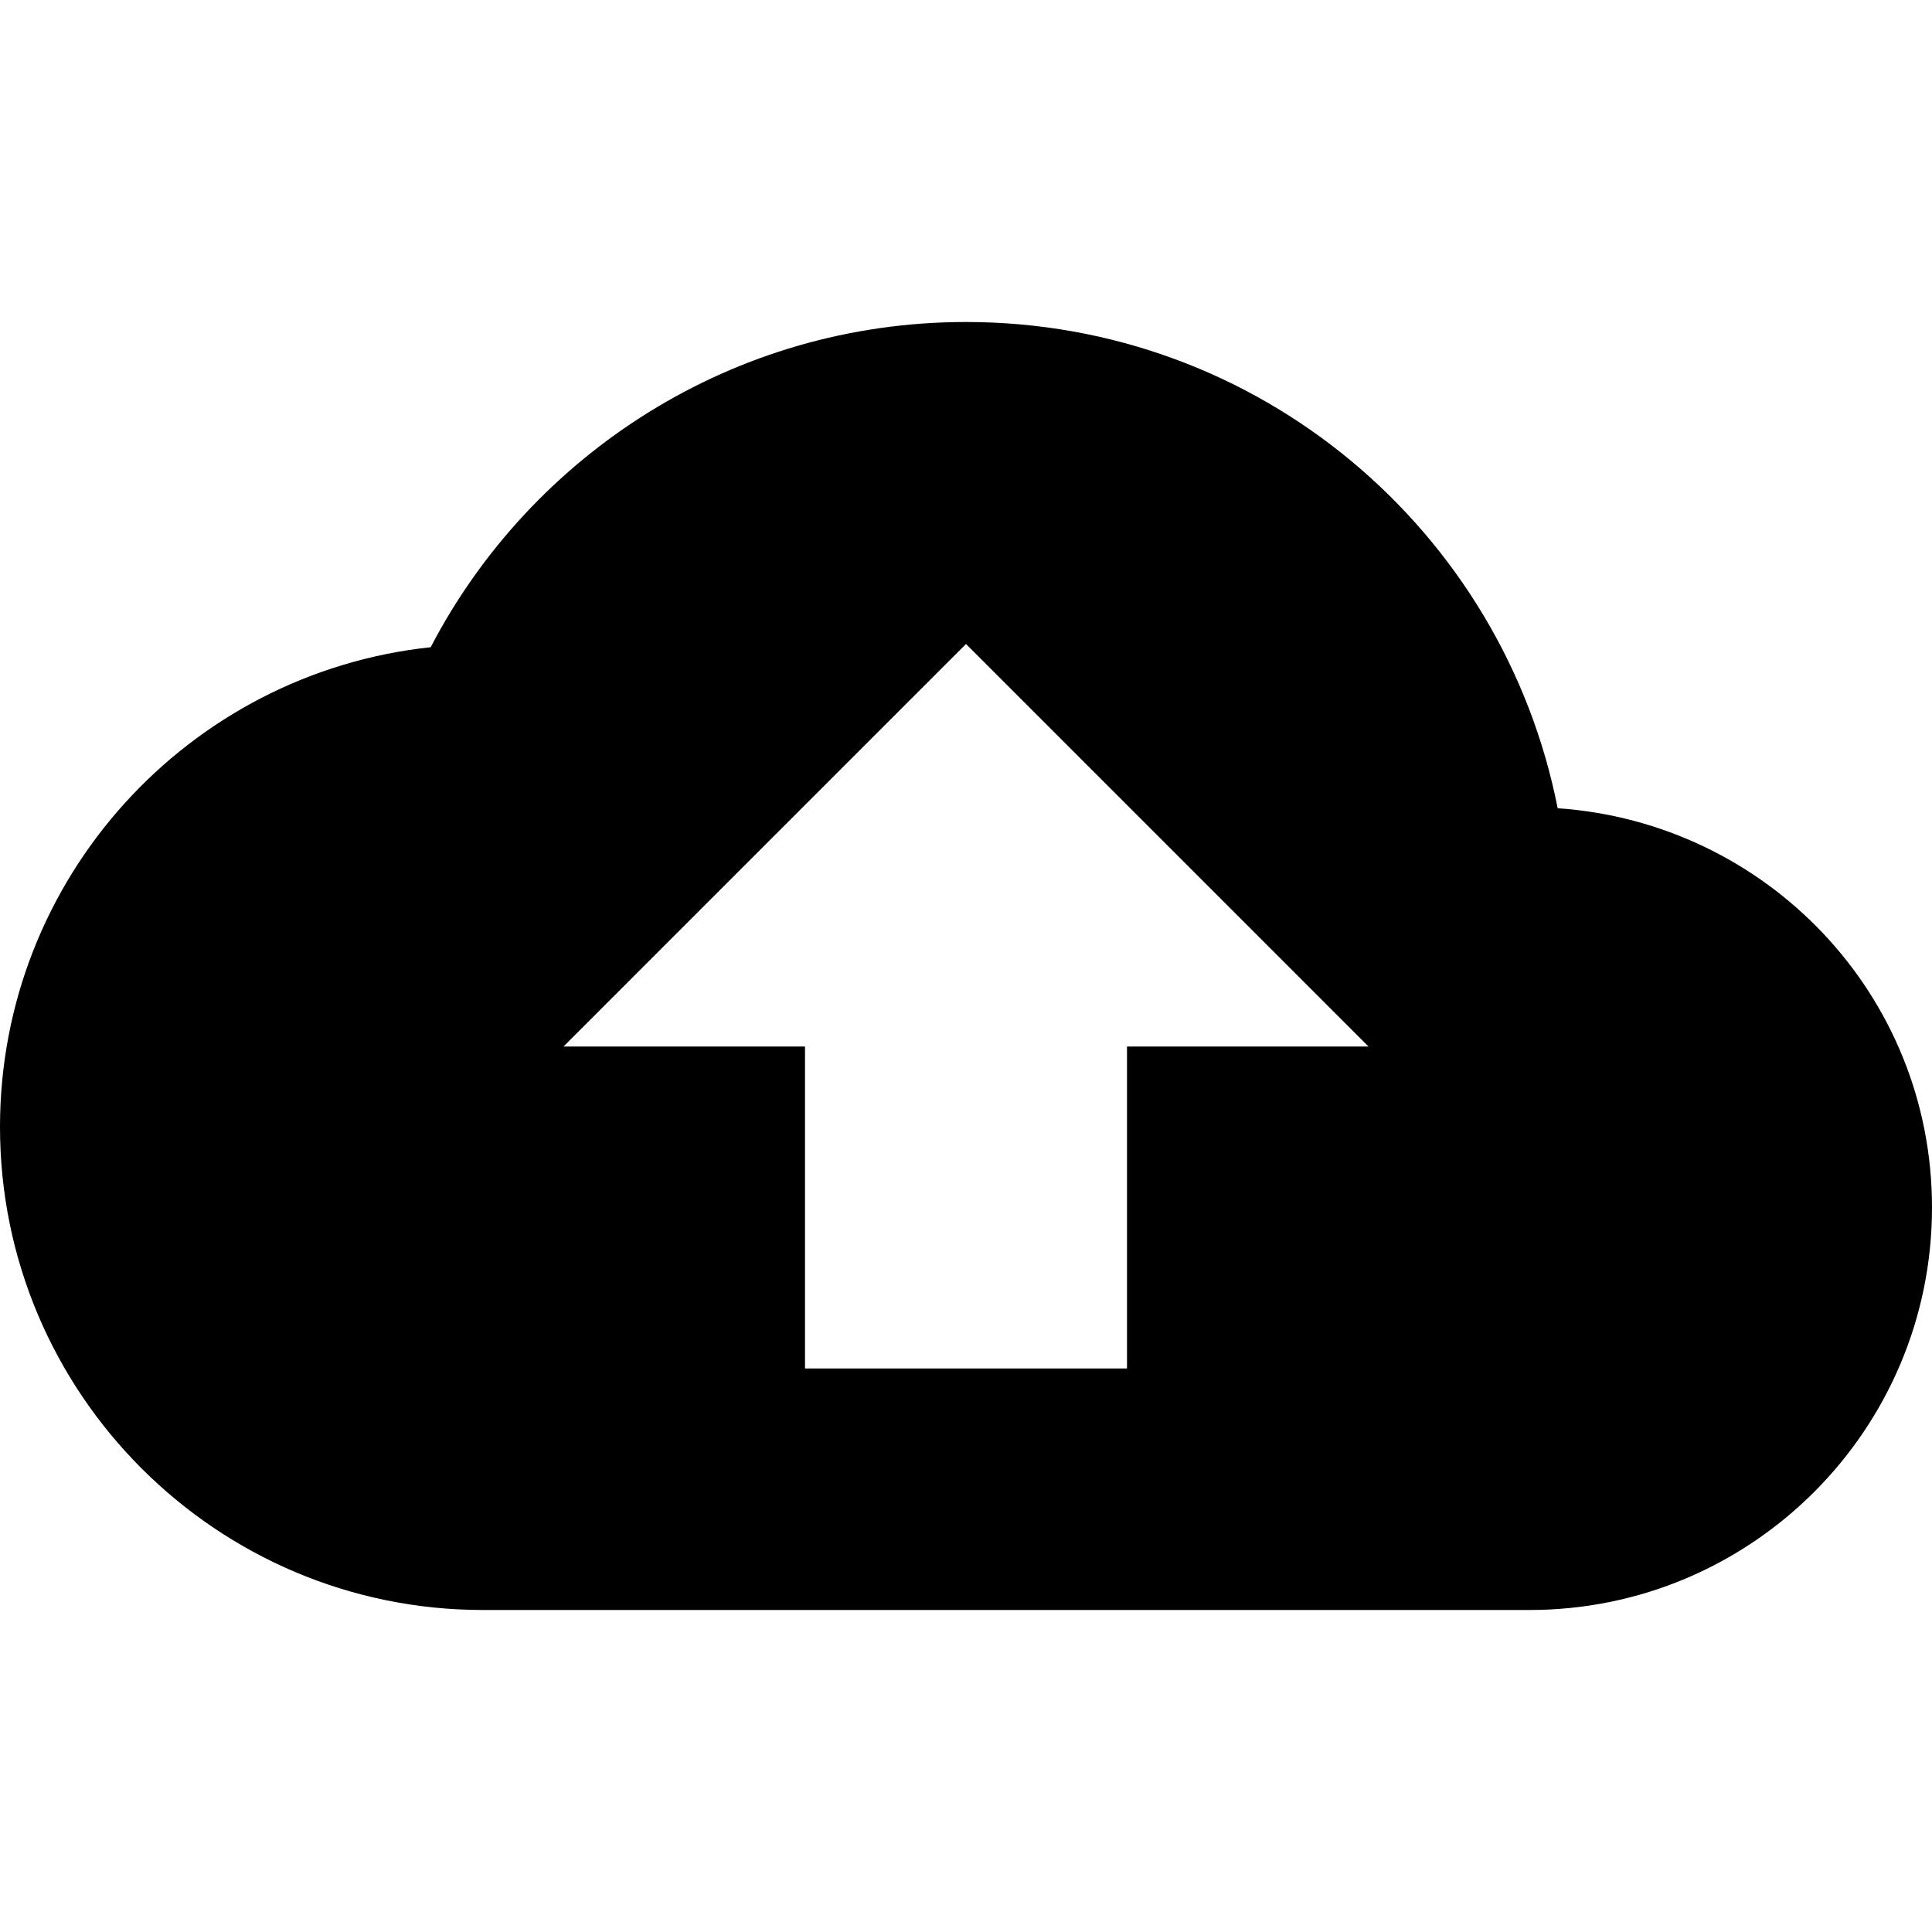
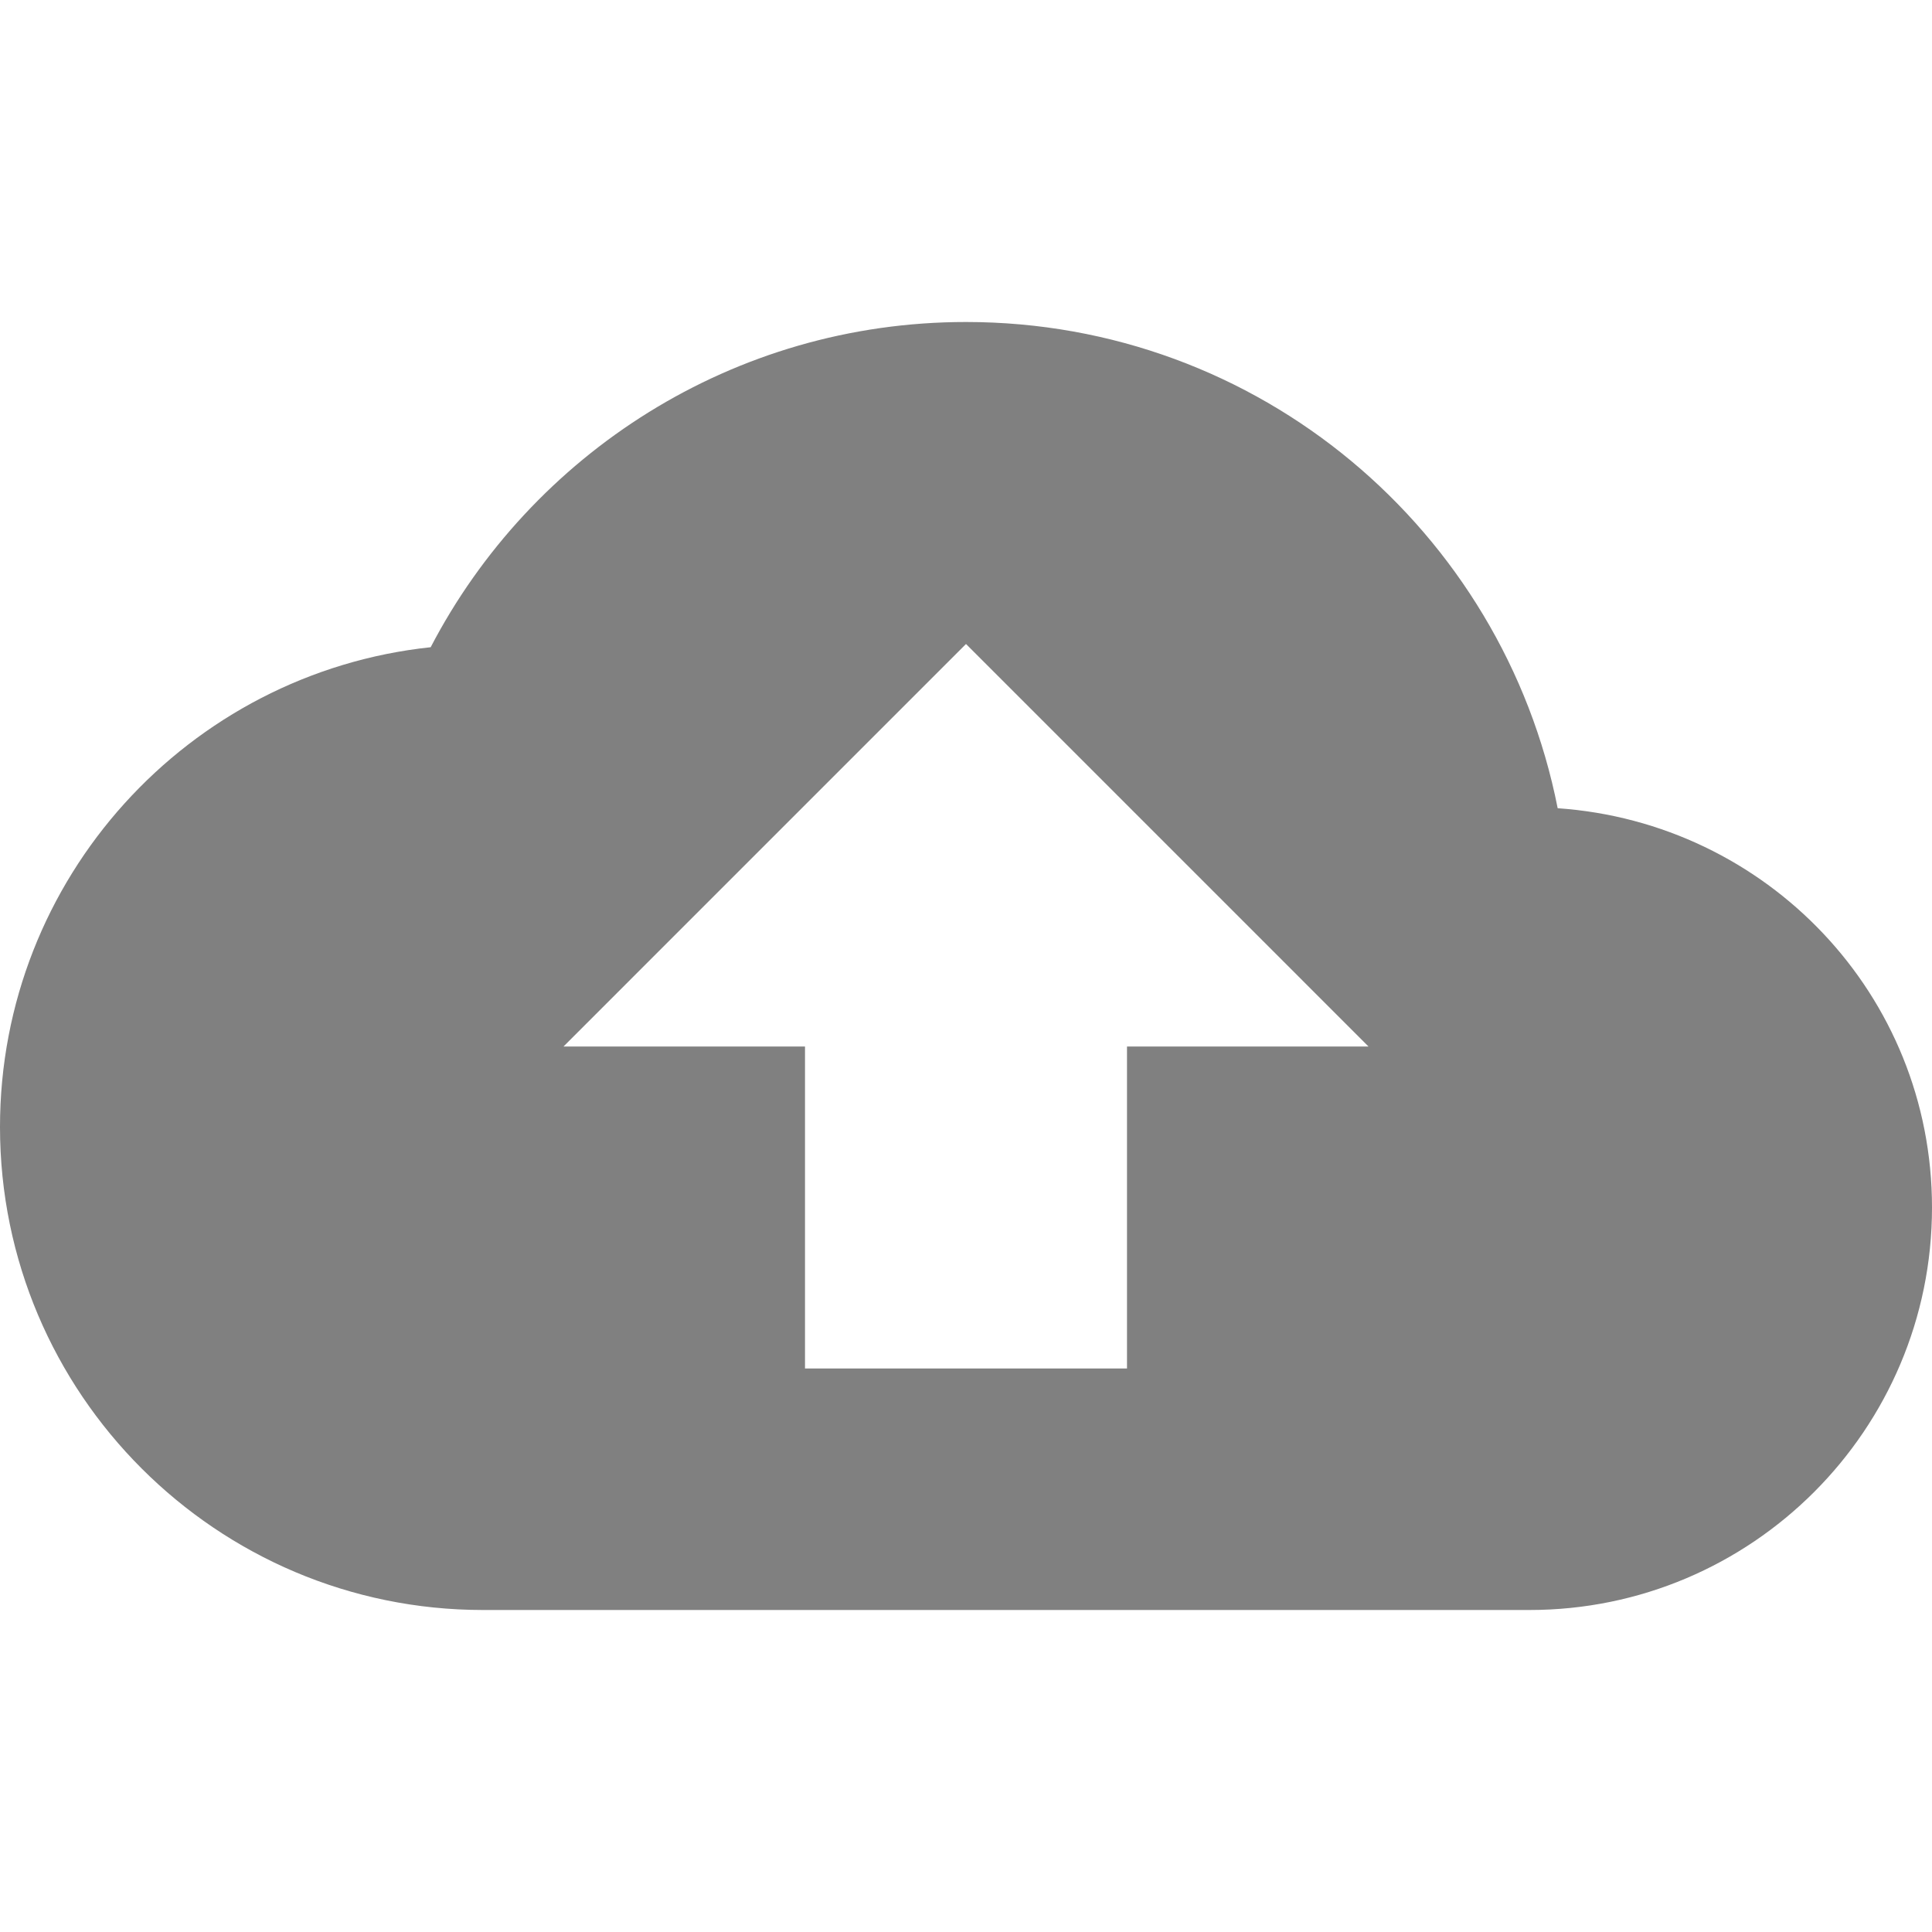
<svg xmlns="http://www.w3.org/2000/svg" width="24" height="24" viewBox="0 0 24 24">
  <path d="M0 0h24v24H0z" fill="none" />
-   <path d="M19.35 10.04C18.67 6.59 15.64 4 12 4 9.11 4 6.6 5.64 5.35 8.04 2.34 8.36 0 10.91 0 14c0 3.31 2.69 6 6 6h13c2.76 0 5-2.24 5-5 0-2.64-2.05-4.78-4.65-4.96zM14 13v4h-4v-4H7l5-5 5 5h-3z" />
+   <path fill="grey" d="M19.35 10.04C18.67 6.59 15.64 4 12 4 9.11 4 6.6 5.64 5.35 8.04 2.34 8.36 0 10.91 0 14c0 3.31 2.69 6 6 6h13c2.76 0 5-2.24 5-5 0-2.64-2.05-4.78-4.65-4.96zM14 13v4h-4v-4H7l5-5 5 5h-3z" />
</svg>
